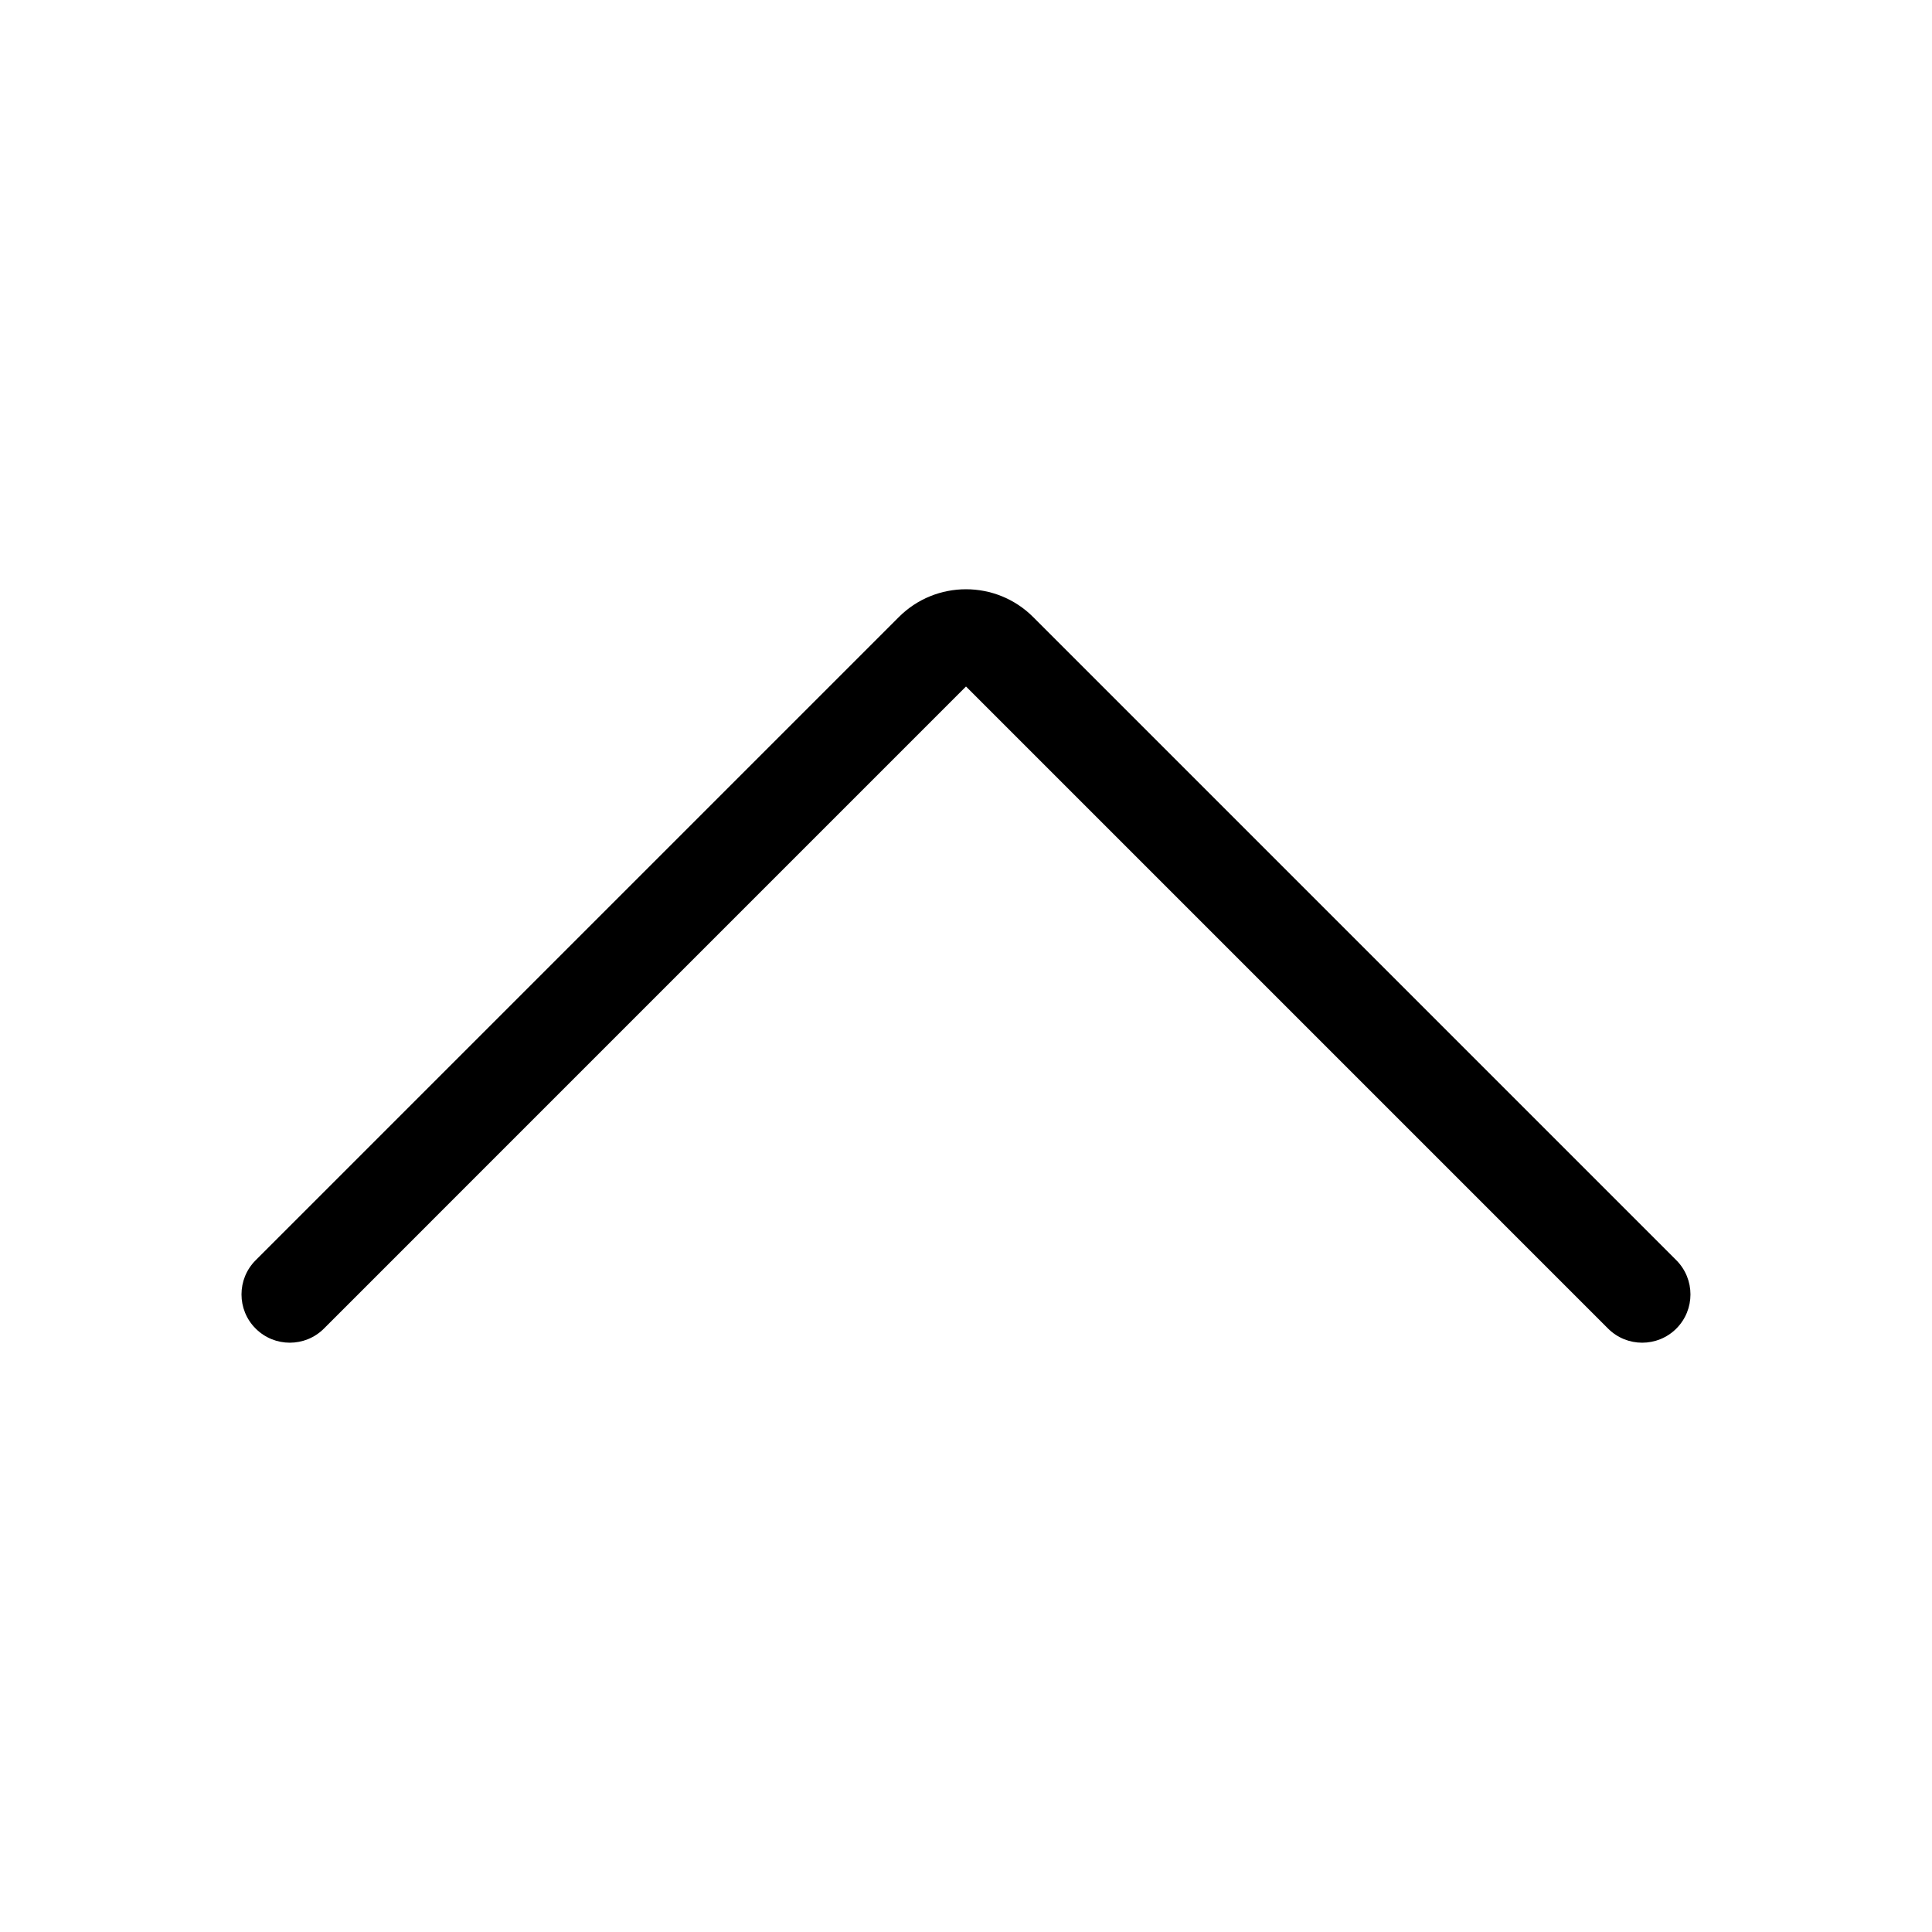
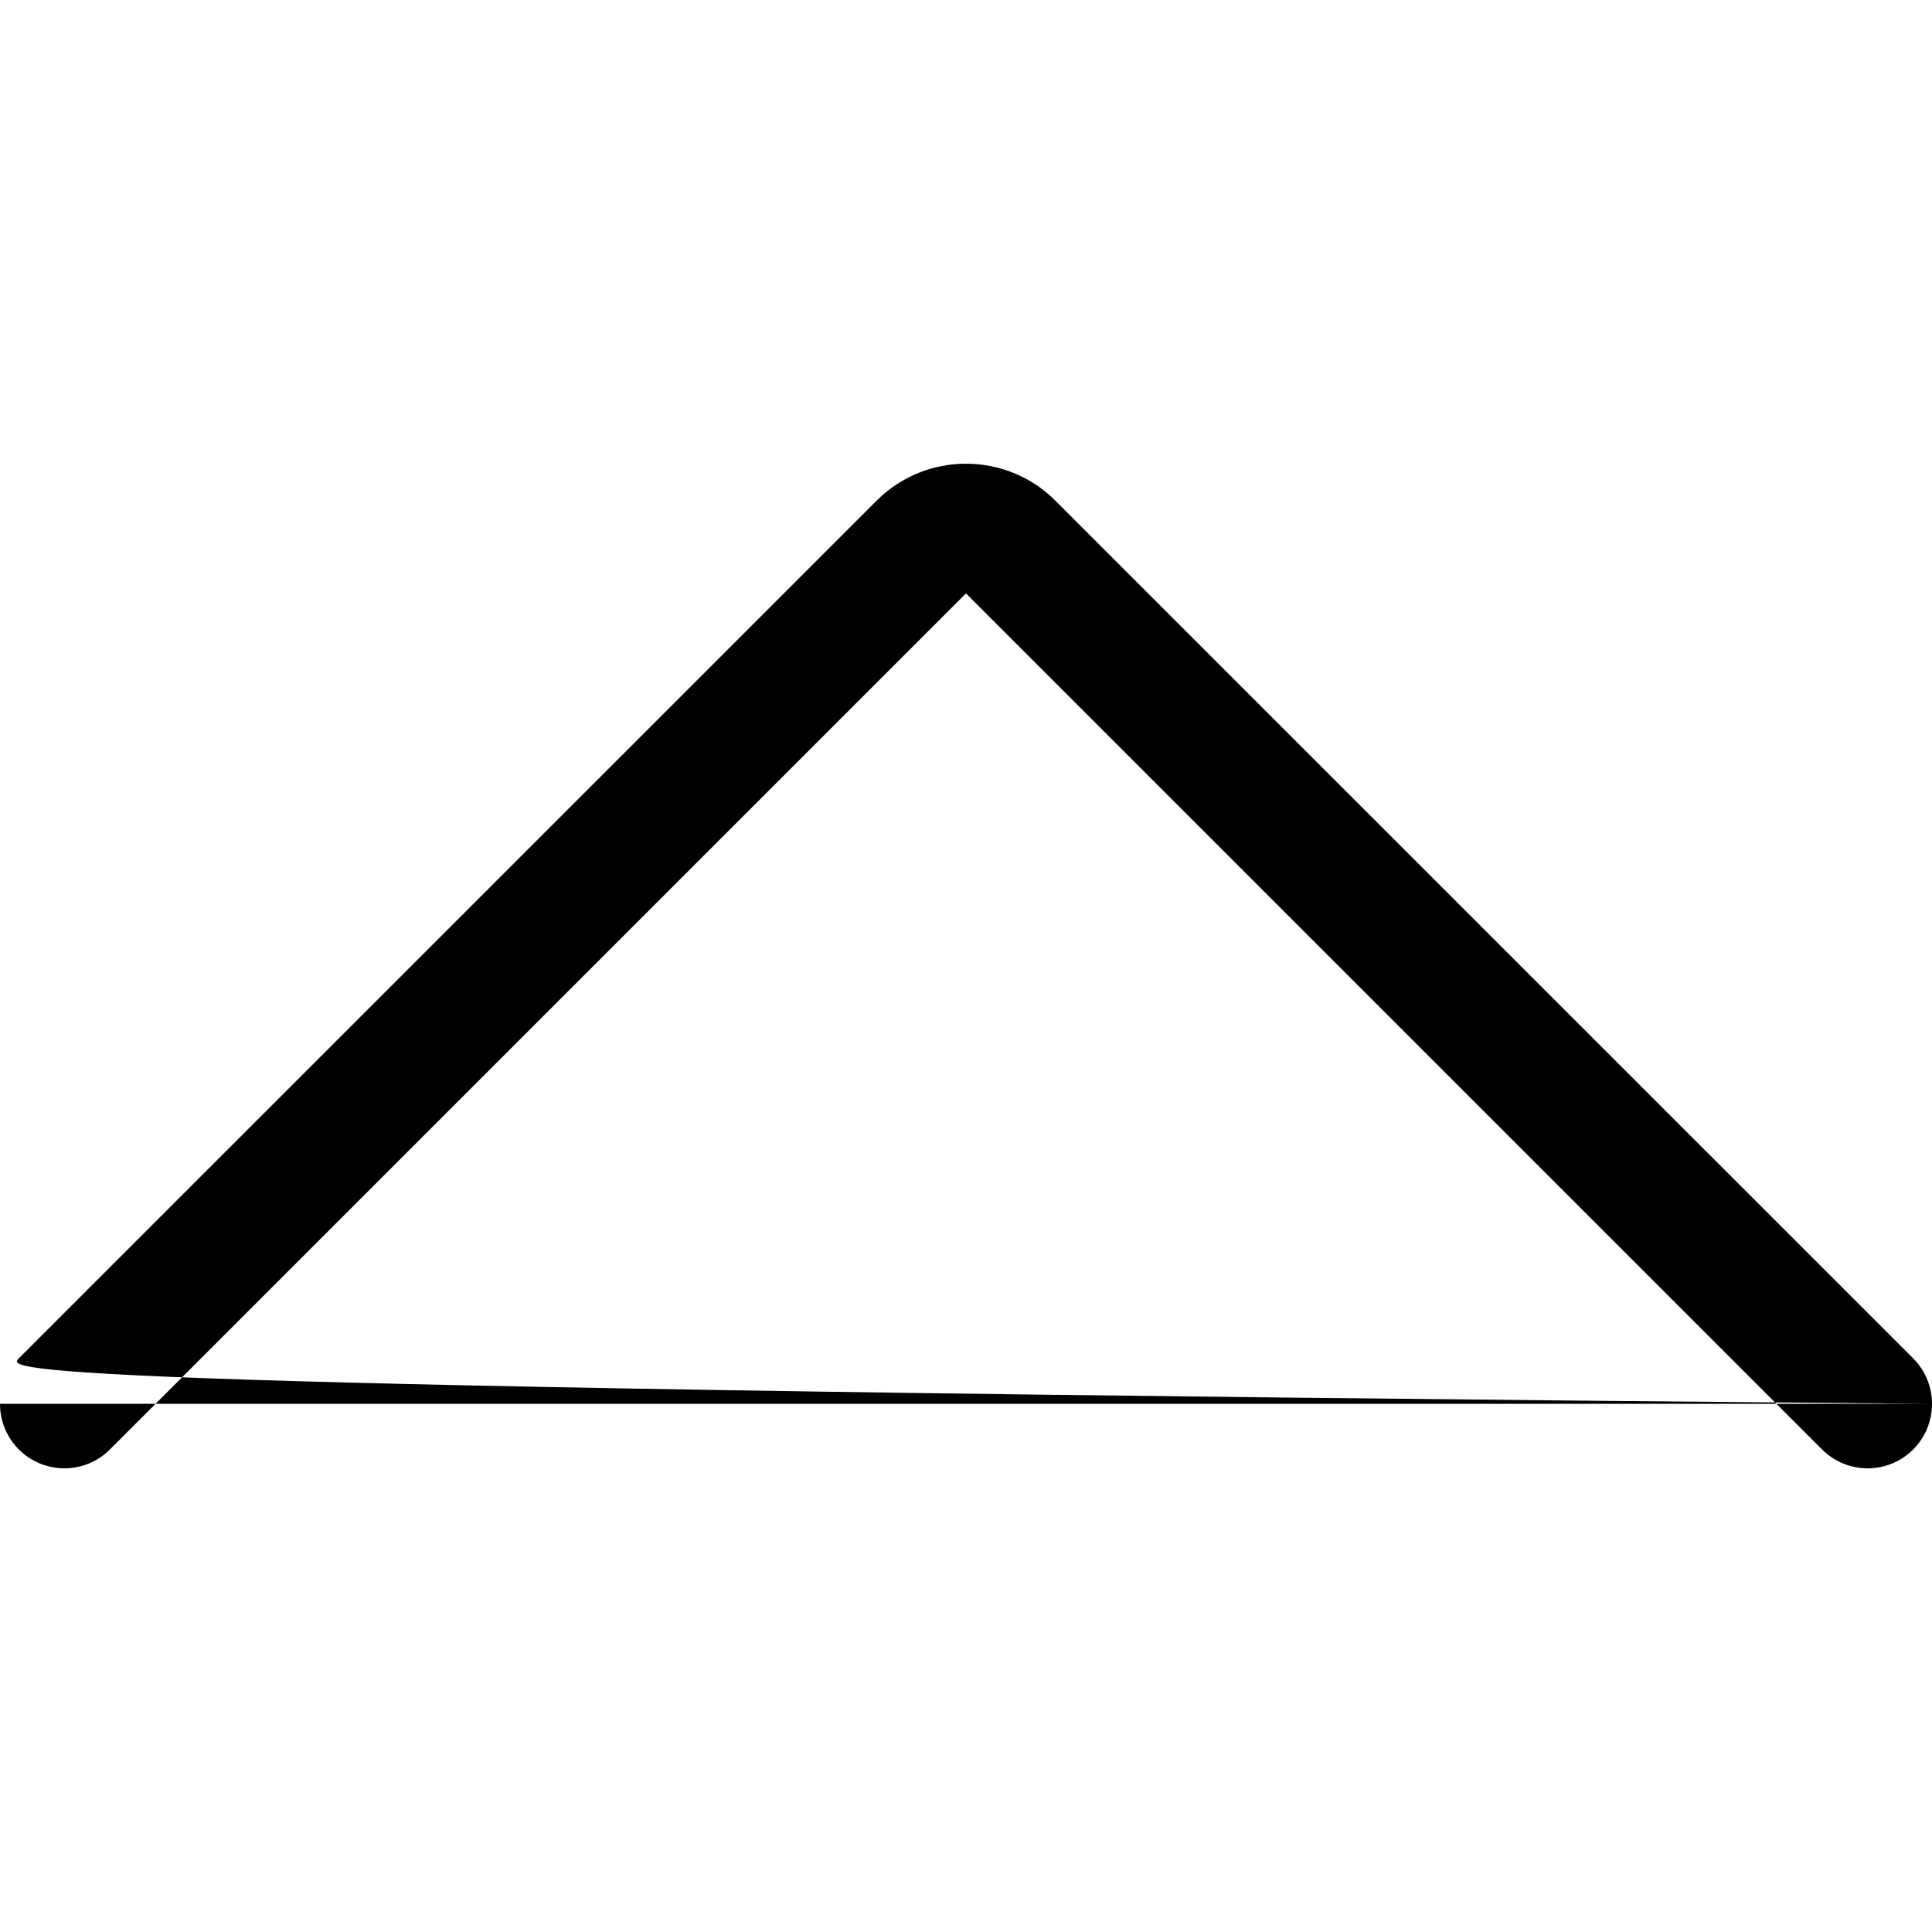
- <svg xmlns="http://www.w3.org/2000/svg" width="24" height="24" viewBox="0 0 24 24" fill="none">
-   <path d="M3 16.08C3 15.926 3.058 15.773 3.176 15.655L11.166 7.665C11.626 7.205 12.374 7.205 12.834 7.665L20.824 15.655C21.058 15.89 21.058 16.27 20.824 16.504C20.59 16.738 20.21 16.738 19.976 16.504L12 8.528L4.024 16.504C3.79 16.738 3.41 16.738 3.176 16.504C3.058 16.387 3 16.233 3 16.08Z" fill="black" />
+ <svg xmlns="http://www.w3.org/2000/svg" width="16" height="16" viewBox="0 0 16 16" fill="none">
+   <path d="M16 11.626C0 11.49 0.052 11.353 0.156 11.249L7.259 4.147C7.667 3.738 8.333 3.738 8.741 4.147L15.844 11.249C16.052 11.458 16.052 11.795 15.844 12.004C15.636 12.212 15.298 12.212 15.09 12.004L8 4.914L0.91 12.004C0.702 12.212 0.365 12.212 0.156 12.004C0.052 11.899 0 11.763 0 11.626Z" fill="black" />
</svg>
